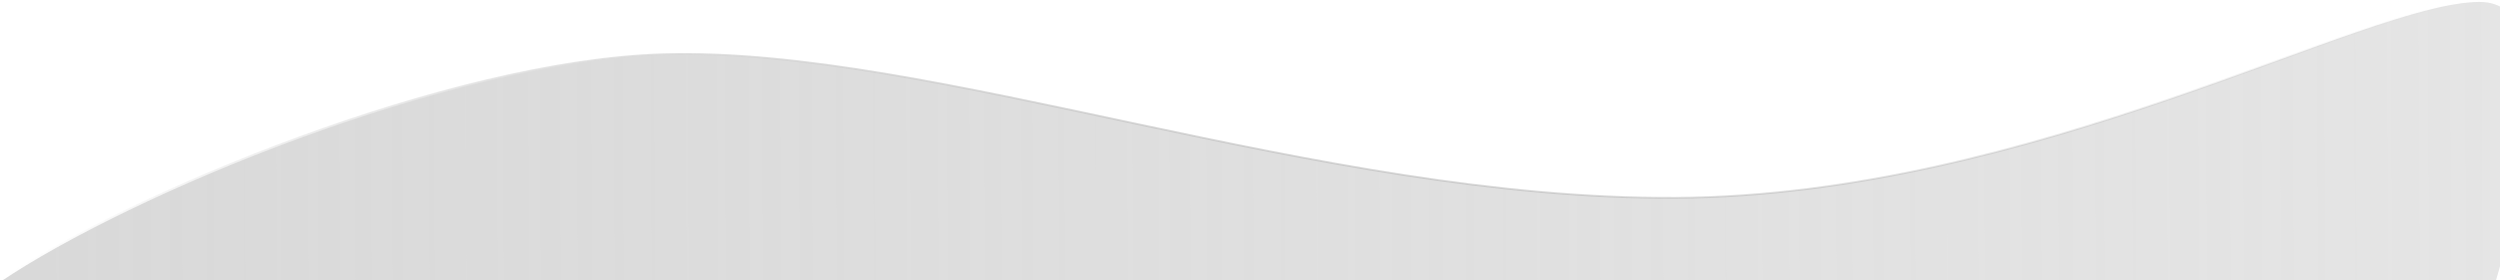
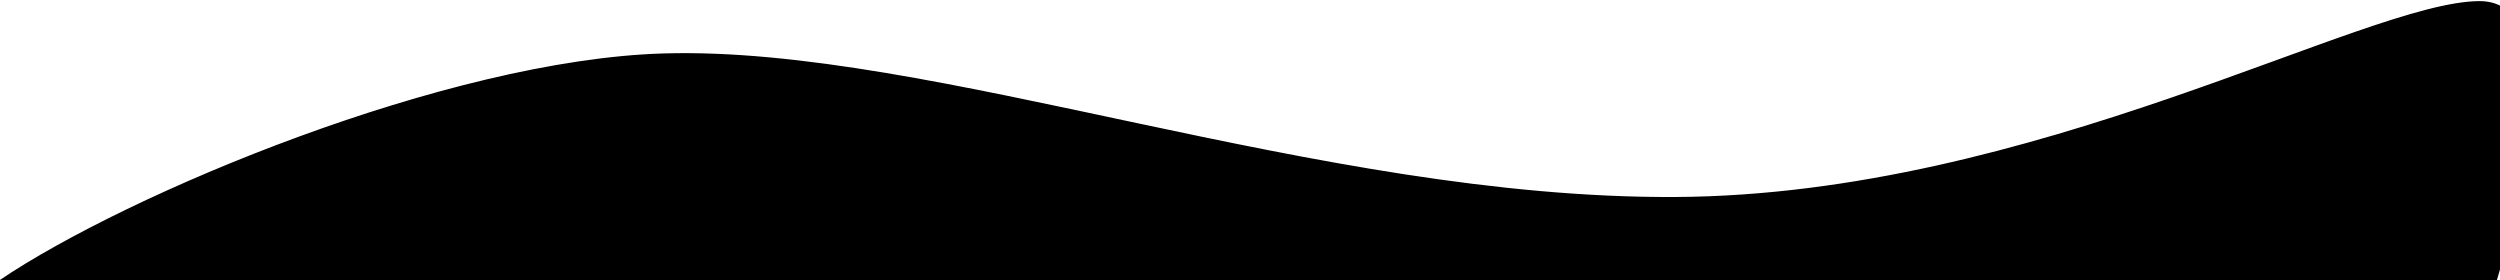
<svg xmlns="http://www.w3.org/2000/svg" width="100%" viewBox="0 0 1512 169" fill="none">
-   <path d="M401.354 32.818C271.066 36.653 77.702 117.361 -0.199 170.008L1500.57 197.699C1523.29 132.061 1554.88 0.862 1499.48 1.169C1430.23 1.552 1229.95 118.442 1013.42 119.641C796.898 120.839 564.216 28.025 401.354 32.818Z" fill="url(#paint0_linear_542_43)" stroke="url(#paint1_linear_542_43)" stroke-width="1.186" />
+   <path d="M401.354 32.818C271.066 36.653 77.702 117.361 -0.199 170.008L1500.57 197.699C1523.29 132.061 1554.88 0.862 1499.48 1.169C1430.23 1.552 1229.95 118.442 1013.42 119.641C796.898 120.839 564.216 28.025 401.354 32.818Z" fill="url(#paint0_linear_542_43)" stroke="url(#paint1_linear_542_43)" strokeWidth="1.186" />
  <defs>
    <linearGradient id="paint0_linear_542_43" x1="24.332" y1="108.483" x2="1530.75" y2="100.144" gradientUnits="userSpaceOnUse">
-       <stop stop-color="#D9D9D9" />
-       <stop offset="1" stop-color="#D9D9D9" stop-opacity="0.69" />
+       <stop stopColor="#D9D9D9" />
+       <stop offset="1" stopColor="#D9D9D9" stopOpacity="0.69" />
    </linearGradient>
    <linearGradient id="paint1_linear_542_43" x1="-0.199" y1="170.009" x2="1493.76" y2="170.784" gradientUnits="userSpaceOnUse">
-       <stop stop-color="white" />
-       <stop offset="1" stop-color="#707070" stop-opacity="0" />
+       <stop stopColor="white" />
+       <stop offset="1" stopColor="#707070" stopOpacity="0" />
    </linearGradient>
  </defs>
</svg>
